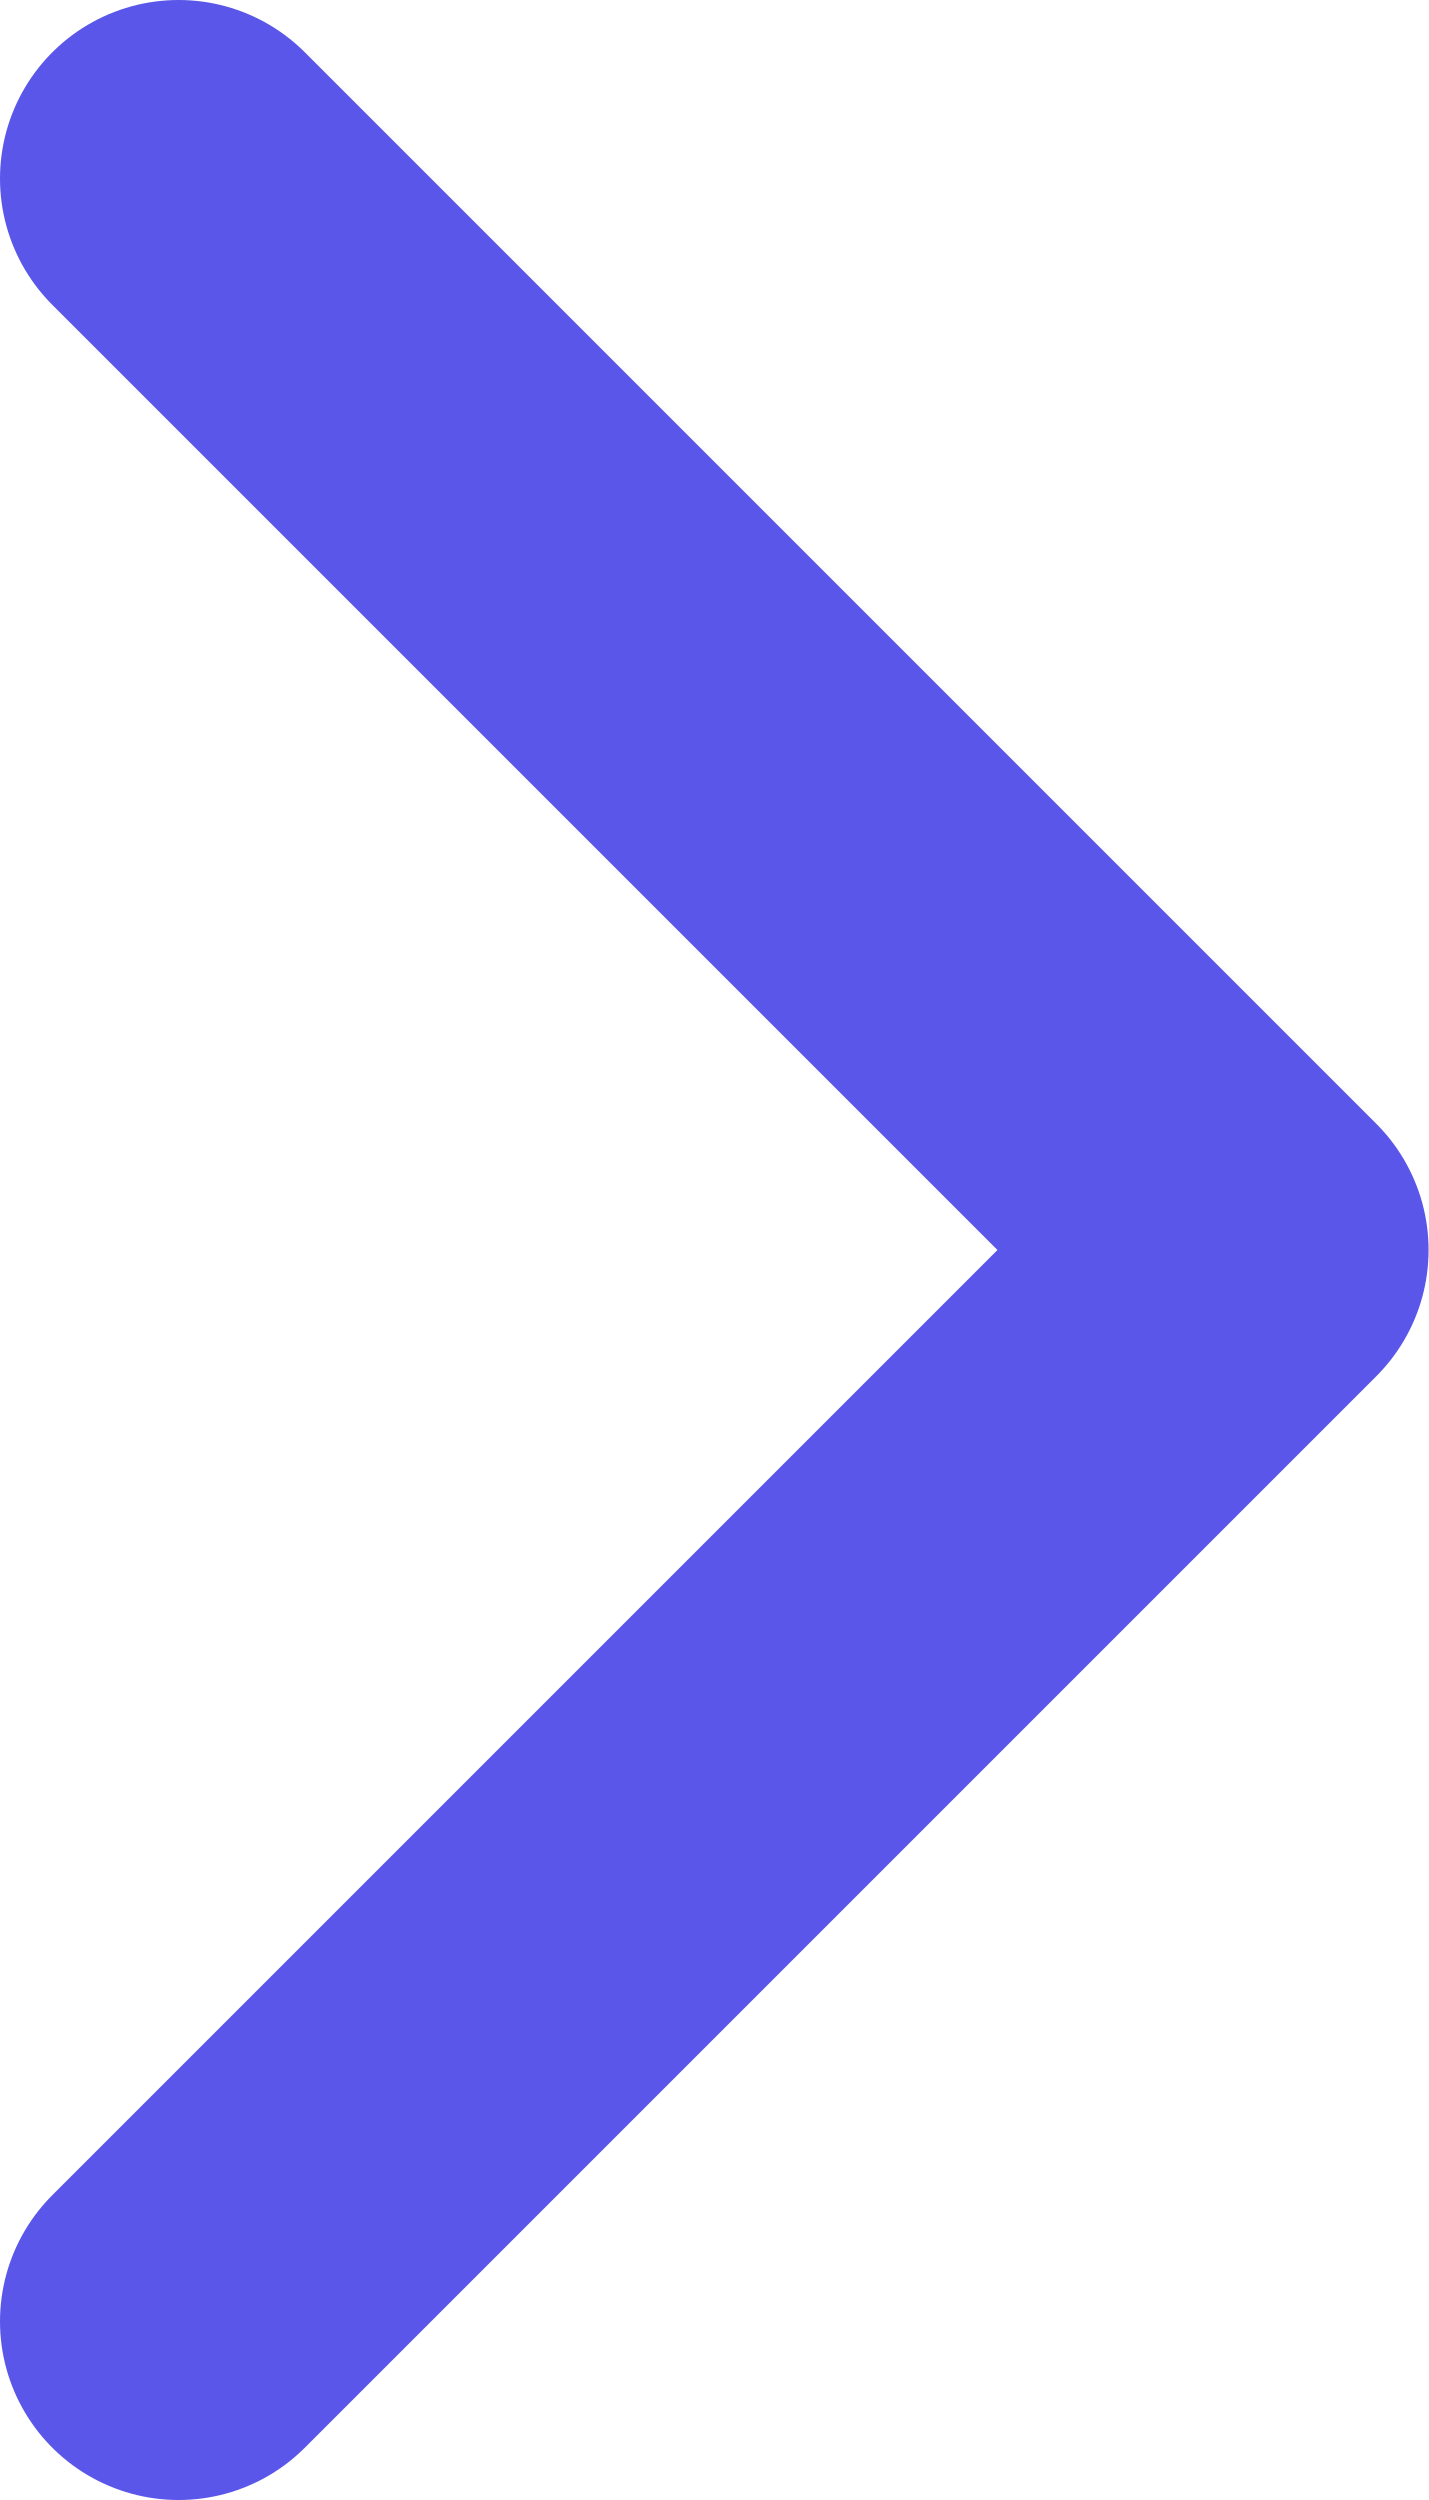
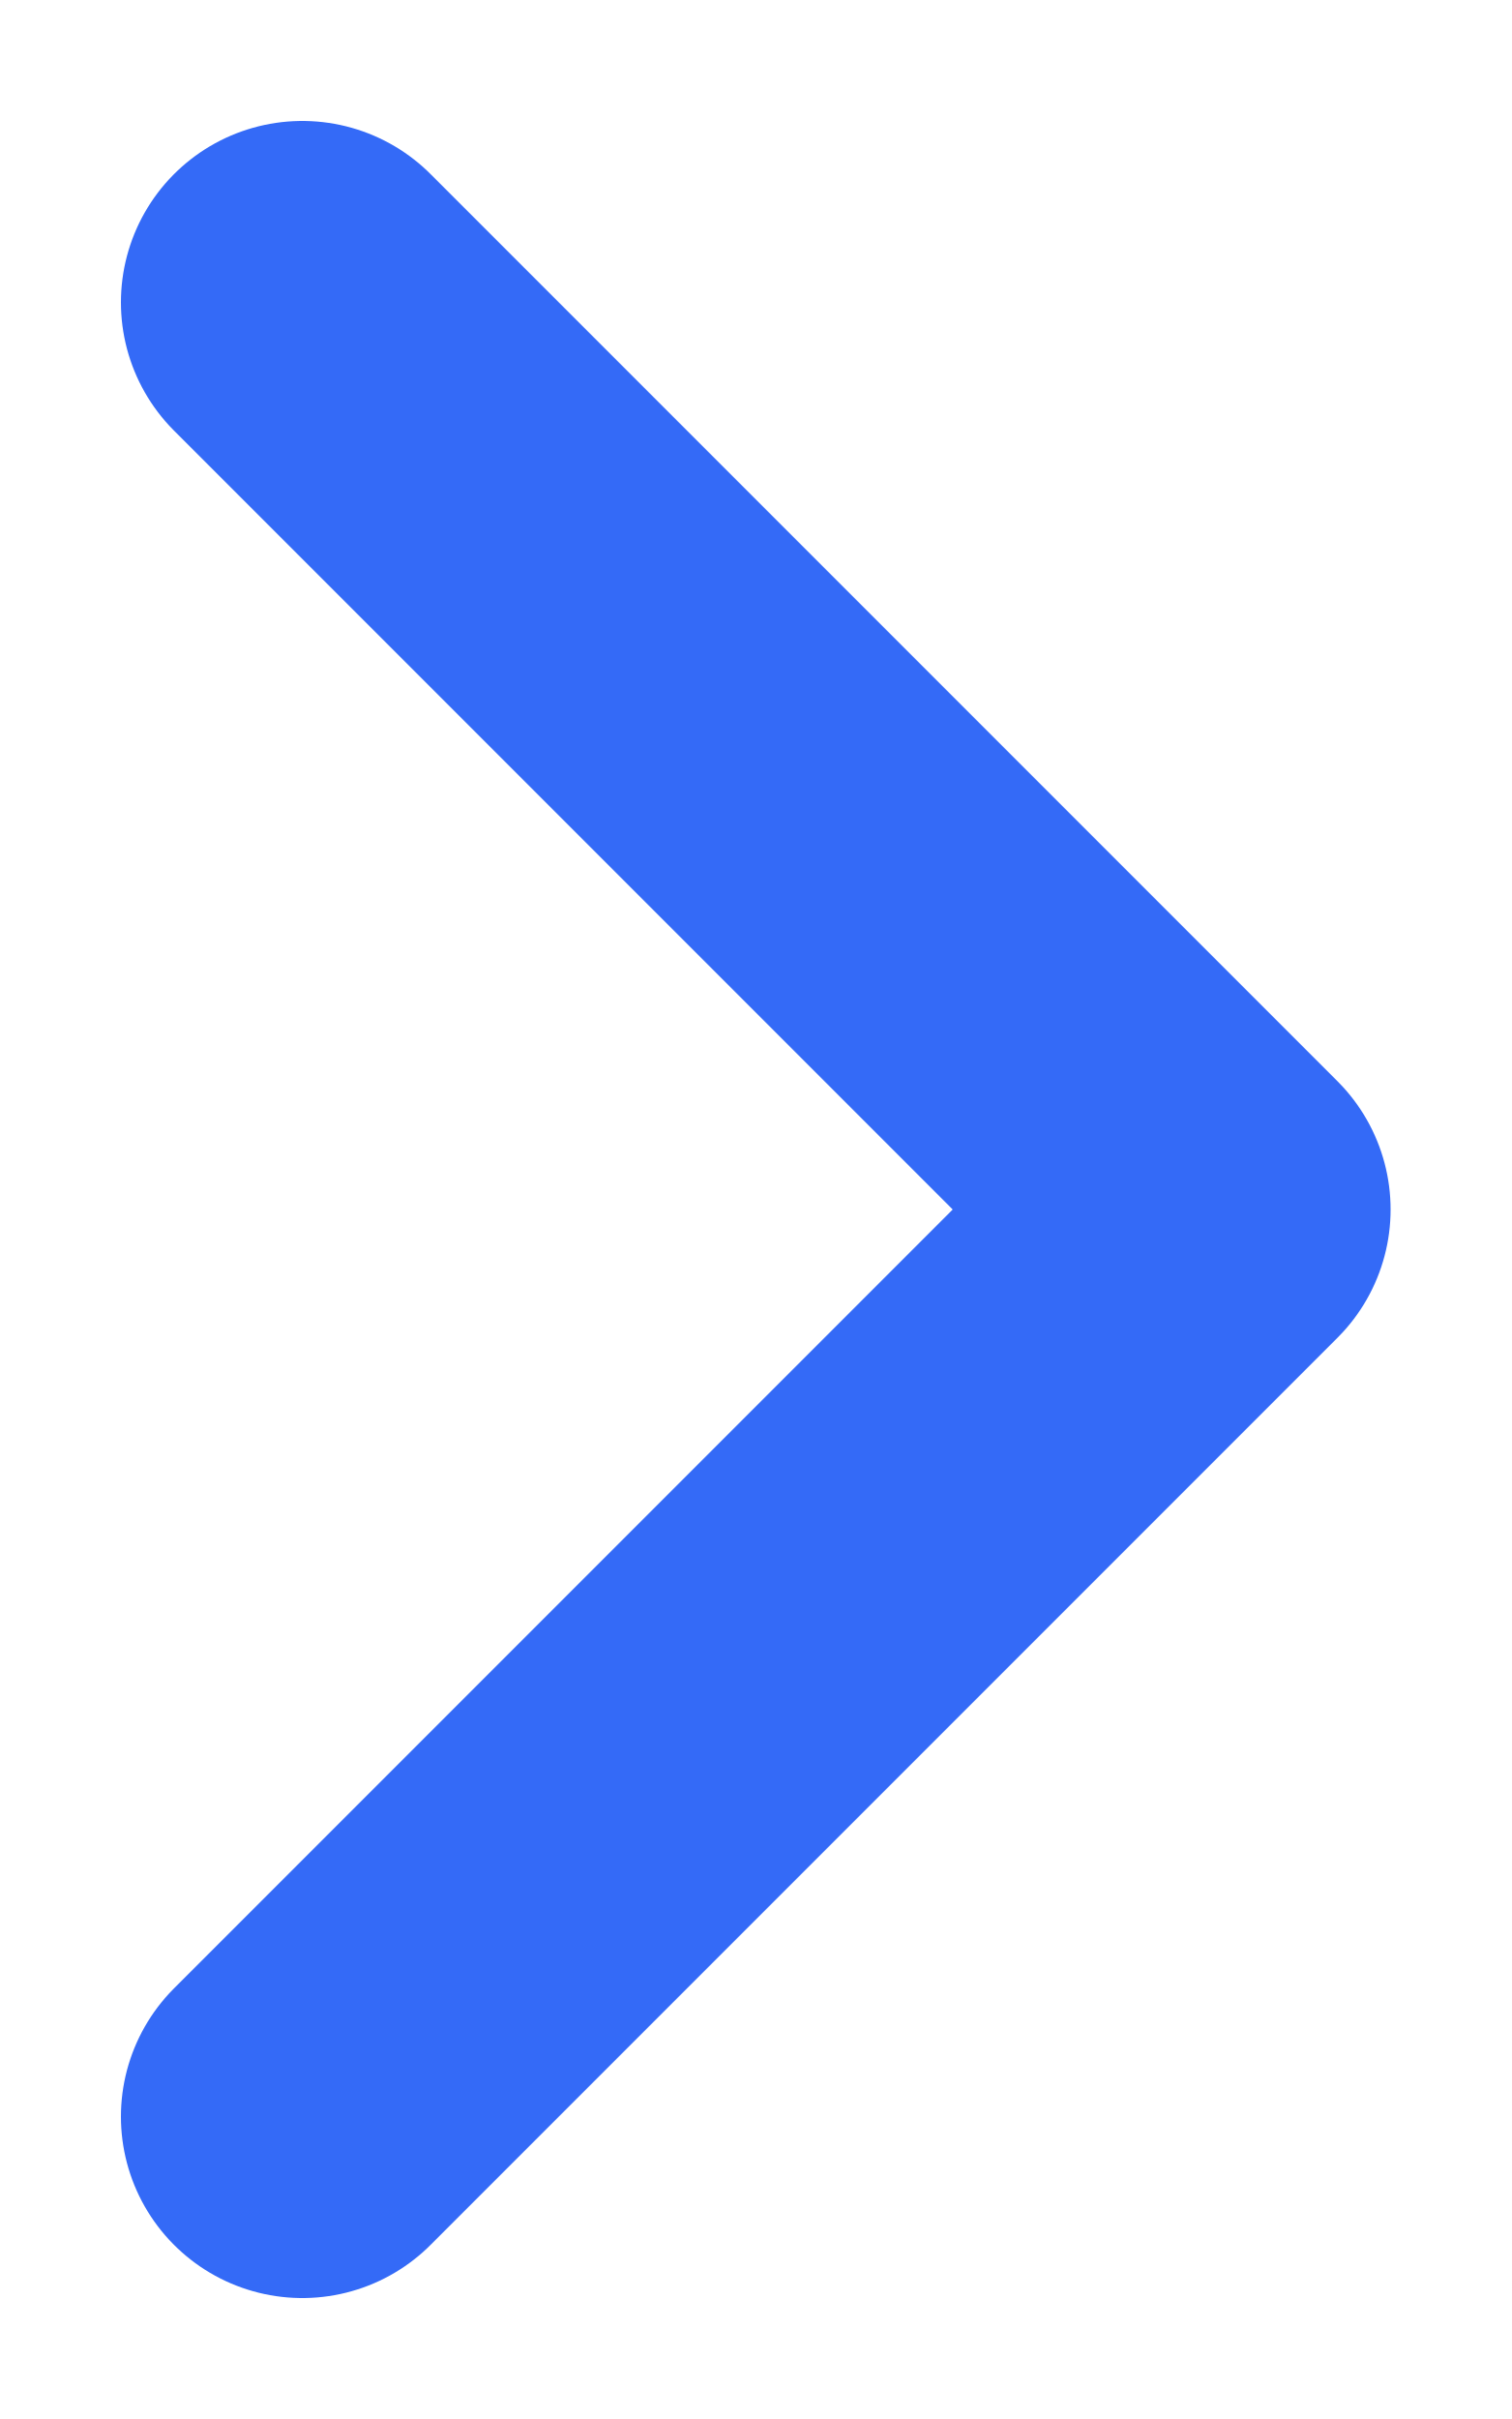
- <svg xmlns="http://www.w3.org/2000/svg" width="8" height="14" viewBox="0 0 8 14" fill="none">
-   <path d="M1 1L7 7L1 13" stroke="#5956E9" stroke-width="2" stroke-linecap="round" stroke-linejoin="round" />
+ <svg xmlns="http://www.w3.org/2000/svg" width="5" height="8" viewBox="0 0 5 8" fill="none">
+   <path id="Vector 1" d="M1 1L4 4L1 7" stroke="#346AF7" stroke-width="1.2" stroke-linecap="round" stroke-linejoin="round" />
</svg>
